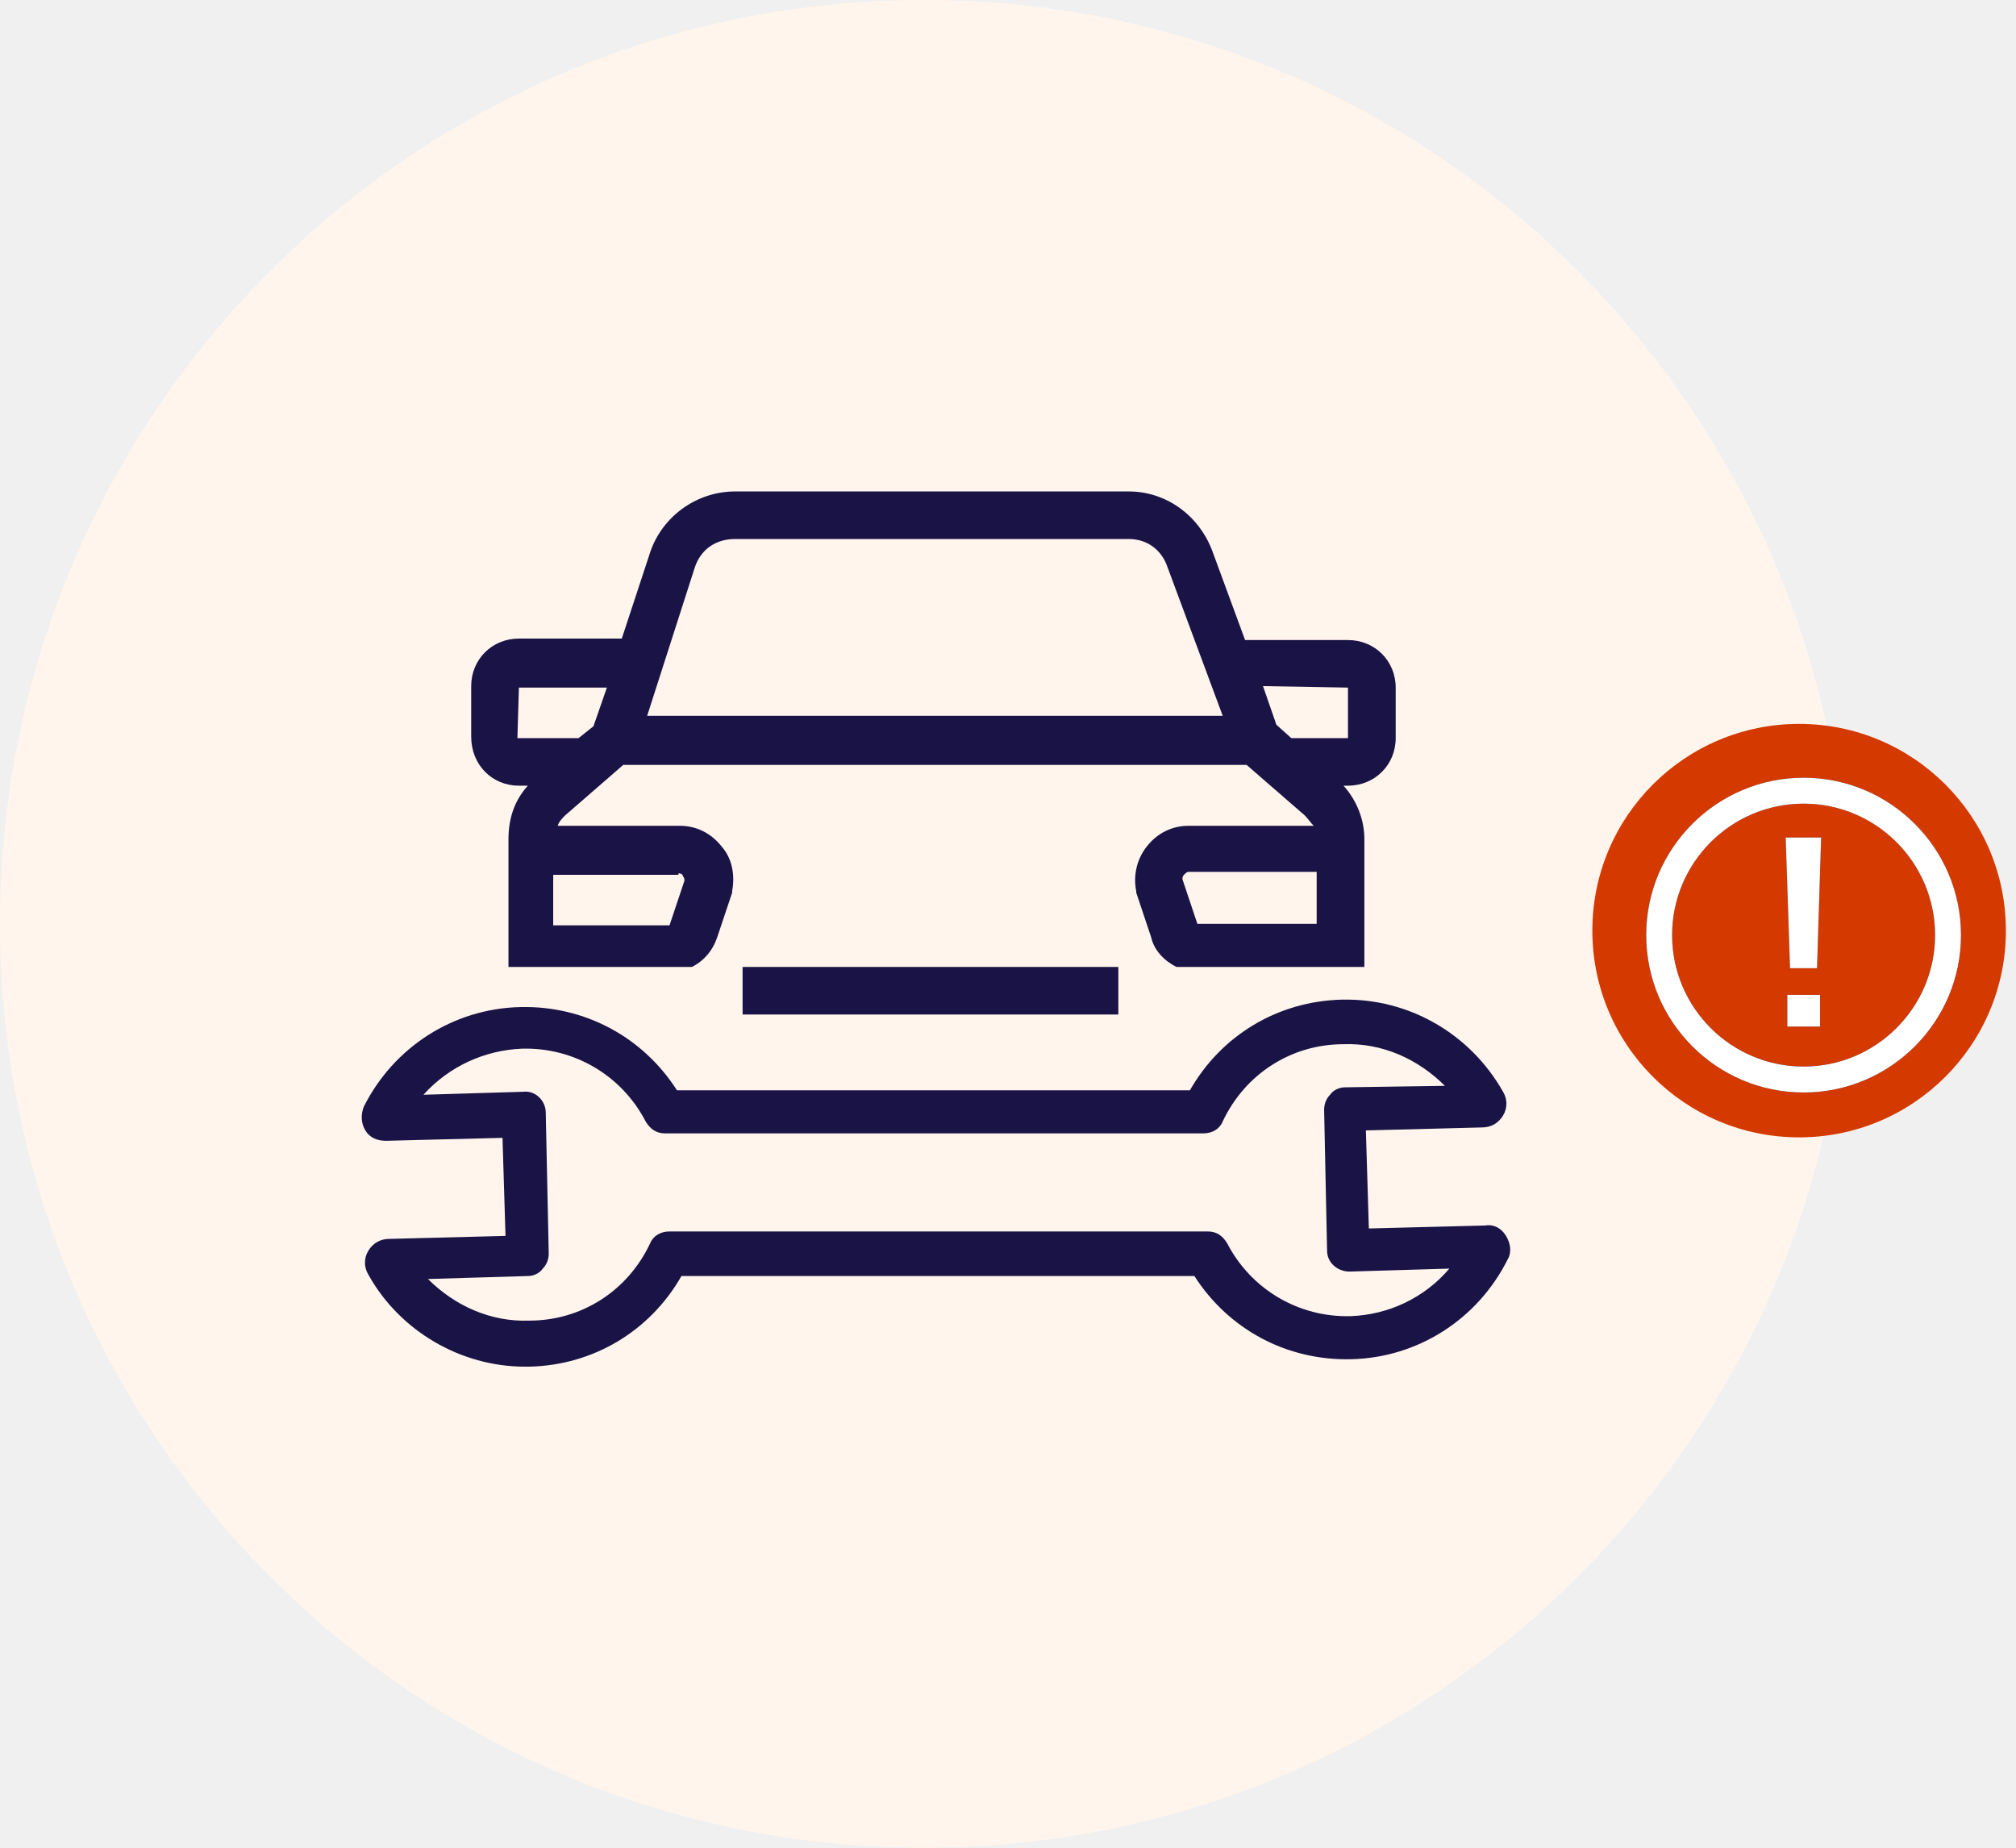
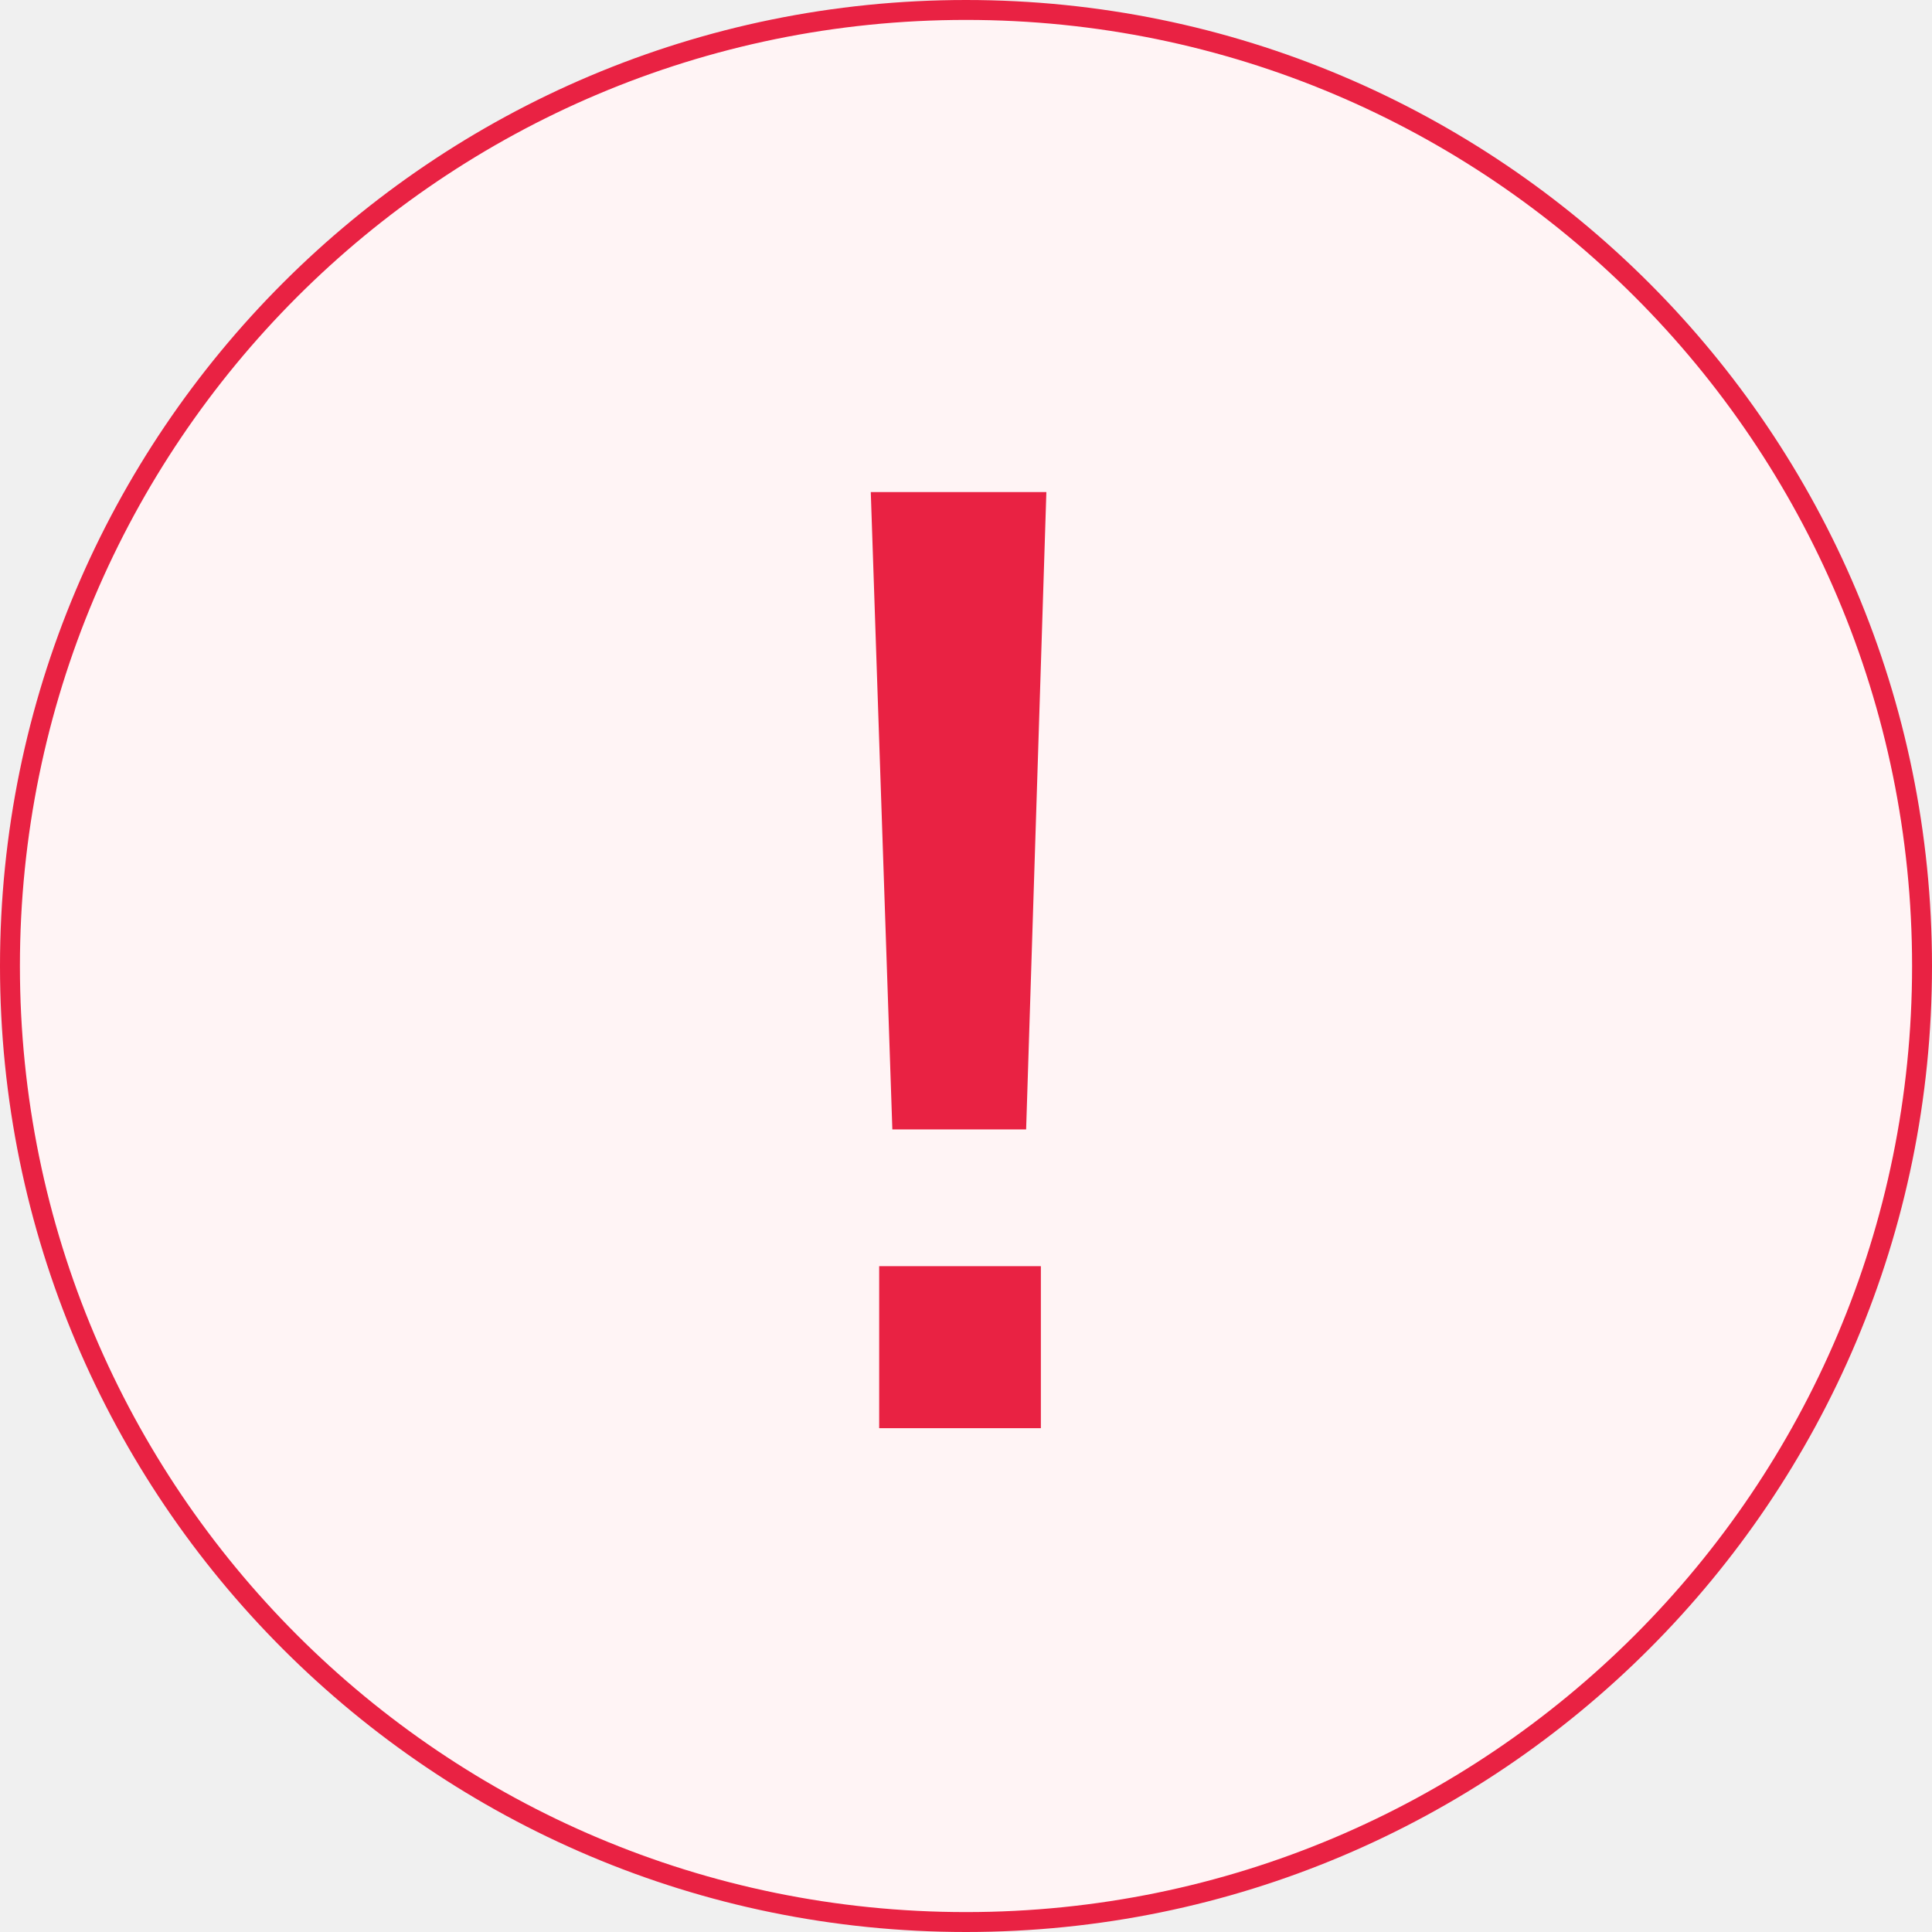
- <svg xmlns="http://www.w3.org/2000/svg" xmlns:xlink="http://www.w3.org/1999/xlink" width="156px" height="143px" viewBox="0 0 156 143" version="1.1">
-   <defs>
-     <path d="M12.179,2.006 C6.567,2.006 2.004,6.569 2.004,12.181 C2.004,17.791 6.567,22.354 12.179,22.354 C17.791,22.354 22.354,17.791 22.354,12.181 C22.354,6.569 17.791,2.006 12.179,2.006 M12.179,0 C18.895,0 24.358,5.464 24.358,12.181 C24.358,18.896 18.895,24.36 12.179,24.36 C5.464,24.36 0,18.896 0,12.181 C0,5.464 5.464,0 12.179,0 Z M13.452,16.809 L10.918,16.809 L10.918,19.258 L13.452,19.258 L13.452,16.809 Z M13.537,4.625 L10.792,4.625 L11.13,14.74 L13.22,14.74 L13.537,4.625 Z" id="path-1" />
-   </defs>
-   <g id="DSK-Siniestros" stroke="none" stroke-width="1" fill="none" fill-rule="evenodd">
-     <g id="Claims-Insured-stp3.6" transform="translate(-612, -1386)">
-       <g id="Group-33" transform="translate(386, 1317)">
-         <g id="Group-3">
-           <g id="Group-21" transform="translate(90, 69)">
-             <g id="Group-34" transform="translate(136, 0)">
-               <g id="Group">
-                 <circle id="Oval-2" fill="#FFF5EC" fill-rule="nonzero" cx="71.5" cy="71.5" r="71.5" />
-                 <g id="Icons/Auto/Guaranteed-Auto-Repair" transform="translate(27, 37)" fill="#1A1446" fill-rule="nonzero">
-                   <path d="M76.845,40.364 C82.038,40.25 86.769,43.01 89.308,47.494 C89.654,48.069 89.654,48.76 89.308,49.335 C88.961,49.91 88.384,50.255 87.693,50.255 L87.693,50.255 L78.693,50.485 L78.923,58.075 L87.923,57.844 C88.616,57.73 89.193,58.075 89.538,58.65 C89.885,59.225 90,59.914 89.654,60.489 C87.346,65.089 82.731,68.08 77.539,68.194 C72.577,68.31 68.077,65.894 65.423,61.755 L65.423,61.755 L25.731,61.755 C23.308,66.01 18.923,68.655 13.962,68.769 L13.962,68.769 L13.616,68.769 C8.654,68.769 3.923,66.01 1.5,61.639 C1.154,61.064 1.154,60.375 1.5,59.8 C1.846,59.225 2.423,58.88 3.116,58.88 L3.116,58.88 L12.116,58.65 L11.885,51.06 L2.885,51.289 C2.193,51.289 1.616,51.06 1.269,50.485 C0.923,49.91 0.923,49.219 1.154,48.644 C3.462,44.044 8.077,41.055 13.269,40.939 C18.231,40.825 22.731,43.239 25.385,47.38 L25.385,47.38 L65.077,47.38 C67.5,43.125 71.885,40.48 76.845,40.364 Z M77.294,43.807 L76.962,43.814 C72.923,43.814 69.345,46.114 67.614,49.794 C67.385,50.369 66.808,50.714 66.116,50.714 L66.116,50.714 L24.462,50.714 C23.769,50.714 23.308,50.369 22.962,49.794 C21.116,46.23 17.423,44.044 13.385,44.16 C10.5,44.275 7.731,45.539 5.769,47.725 L5.769,47.725 L13.5,47.494 C14.423,47.38 15.231,48.185 15.231,49.105 L15.231,49.105 L15.462,60.03 C15.462,60.375 15.346,60.835 15,61.18 C14.769,61.525 14.308,61.755 13.846,61.755 L13.846,61.755 L6.116,61.985 C8.193,64.055 10.962,65.319 13.962,65.205 C18,65.205 21.577,62.905 23.308,59.225 C23.539,58.65 24.116,58.305 24.808,58.305 L24.808,58.305 L66.461,58.305 C67.154,58.305 67.614,58.65 67.962,59.225 C69.808,62.789 73.5,64.975 77.539,64.86 C80.423,64.744 83.191,63.48 85.154,61.18 L85.154,61.18 L77.422,61.41 C76.5,61.41 75.691,60.719 75.691,59.8 L75.691,59.8 L75.462,48.875 C75.462,48.53 75.577,48.069 75.923,47.725 C76.154,47.38 76.616,47.15 77.077,47.15 L77.077,47.15 L84.808,47.035 C82.731,44.964 79.962,43.7 76.962,43.814 Z M59.538,37.835 L59.538,41.514 L30.462,41.514 L30.462,37.835 L59.538,37.835 Z M60.346,1.035 C63.231,1.035 65.769,2.875 66.808,5.635 L66.808,5.635 L69.346,12.535 L77.308,12.535 C79.385,12.535 81,14.145 81,16.215 L81,16.215 L81,20.125 C81,22.195 79.385,23.805 77.308,23.805 L77.308,23.805 L76.961,23.805 C78,24.955 78.577,26.45 78.577,27.945 L78.577,27.945 L78.577,37.835 L64.038,37.835 C63.115,37.375 62.308,36.57 62.077,35.535 L62.077,35.535 L60.923,32.085 L60.923,31.97 C60.692,30.82 60.923,29.555 61.731,28.52 C62.538,27.485 63.692,26.91 64.961,26.91 L64.961,26.91 L74.654,26.91 C74.423,26.68 74.192,26.335 73.961,26.105 L73.961,26.105 L69.461,22.195 L21.231,22.195 L16.731,26.105 C16.5,26.335 16.269,26.565 16.154,26.91 L16.154,26.91 L25.615,26.91 C26.884,26.91 28.038,27.485 28.846,28.52 C29.654,29.44 29.884,30.705 29.654,31.97 L29.654,31.97 L29.654,32.085 L28.5,35.535 C28.154,36.57 27.461,37.375 26.538,37.835 L26.538,37.835 L12.346,37.835 L12.346,27.945 C12.346,26.335 12.808,24.955 13.846,23.805 L13.846,23.805 L13.154,23.805 C11.077,23.805 9.461,22.195 9.461,20.01 L9.461,20.01 L9.461,16.1 C9.461,14.03 11.077,12.42 13.154,12.42 L13.154,12.42 L21.115,12.42 L23.308,5.75 C24.231,2.99 26.884,1.035 29.884,1.035 L29.884,1.035 Z M25.5,30.59 L25.5,30.705 L15.808,30.705 L15.808,34.615 L24.808,34.615 L25.961,31.165 C25.961,31.05 25.961,30.935 25.846,30.82 C25.846,30.705 25.731,30.59 25.5,30.59 L25.5,30.59 Z M74.885,30.475 L64.961,30.475 C64.846,30.475 64.731,30.59 64.615,30.705 C64.5,30.82 64.5,30.935 64.5,31.05 L64.5,31.05 L65.654,34.5 L74.885,34.5 L74.885,30.475 Z M70.731,16.1 L71.769,19.09 L72.923,20.125 L77.308,20.125 L77.308,16.215 L70.731,16.1 Z M19.961,16.215 L13.154,16.215 L13.038,20.125 L17.769,20.125 L18.923,19.205 L19.961,16.215 Z M60.346,4.715 L29.884,4.715 C28.384,4.715 27.231,5.52 26.769,6.9 L26.769,6.9 L23.077,18.4 L67.615,18.4 L63.346,6.9 C62.885,5.52 61.731,4.715 60.346,4.715 L60.346,4.715 Z" id="Icon_Guaranteed_Auto_Repair" />
-                 </g>
-                 <g id="Group-14" transform="translate(121.2178, 54.02346)">
-                   <circle id="Oval-3" fill="#D43900" fill-rule="nonzero" cx="18" cy="18" r="16" />
-                   <g id="Icon/Exclamation">
-                     <g id="Color/Liberty-Blue" transform="translate(6.166667, 6.166667)">
-                       <mask id="mask-2" fill="white">
-                         <use xlink:href="#path-1" />
-                       </mask>
-                       <use id="Mask" fill="#1A1446" fill-rule="nonzero" xlink:href="#path-1" />
-                       <g id="Color/White" mask="url(#mask-2)" fill="#FFFFFF" fill-rule="nonzero">
-                         <g transform="translate(-63.20833, -63.20833)" id="Rectangle-Copy-8">
-                           <polygon points="0 0 156 0 156 150 0 150" />
-                         </g>
-                       </g>
-                     </g>
-                   </g>
-                 </g>
-               </g>
-             </g>
-           </g>
-         </g>
+ <svg xmlns="http://www.w3.org/2000/svg" viewBox="0 0 97 97">
+   <g id="Grupo_29773" data-name="Grupo 29773" transform="translate(-674 -215)">
+     <circle id="Oval" cx="48" cy="48" r="48" transform="translate(674.5 215.5)" fill="#fff4f5" stroke="#e92243" stroke-width="1" />
+     <g id="Group" transform="translate(717.719 239.705)">
+       <g id="Group_9" data-name="Group 9" transform="translate(0 0)">
+         <path id="Fill_2917" data-name="Fill 2917" d="M0,0,1.083,32H7.8L8.816,0Z" transform="translate(0)" fill="#e92243" />
+         <path id="Fill_2918" data-name="Fill 2918" d="M0,8.134H8.118V0H0Z" transform="translate(0.422 38.866)" fill="#e92243" />
      </g>
    </g>
  </g>
</svg>
